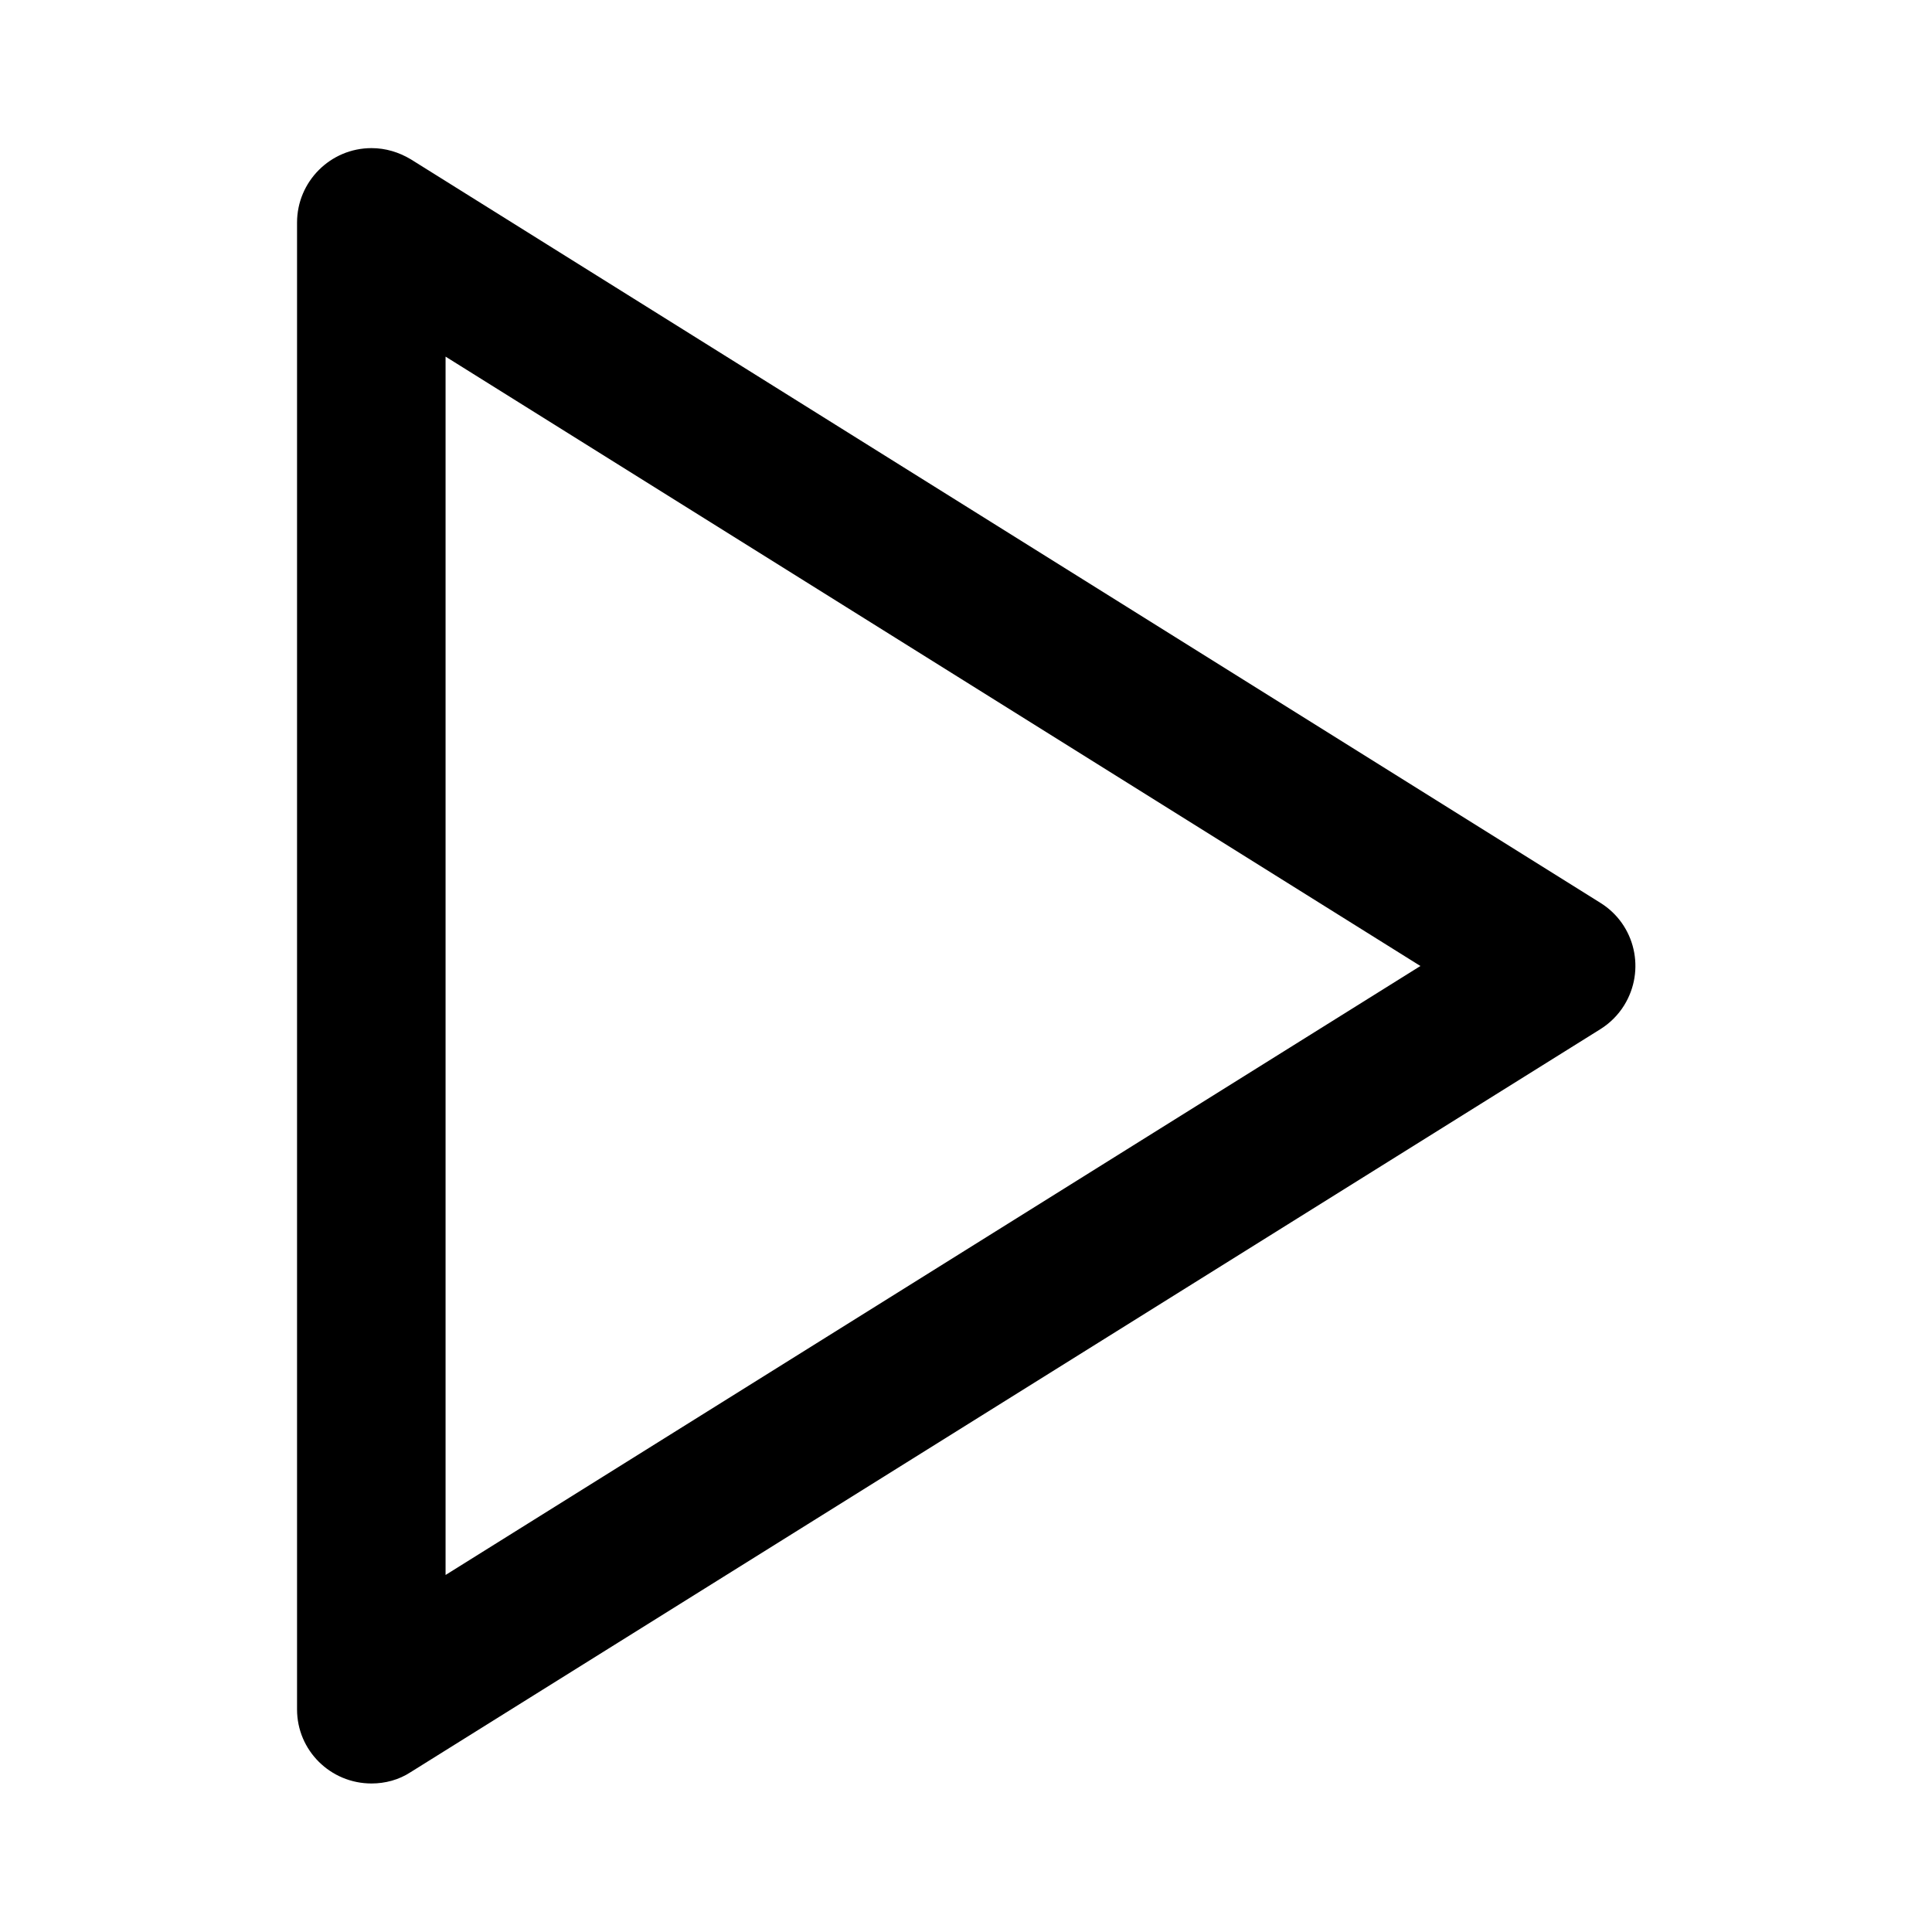
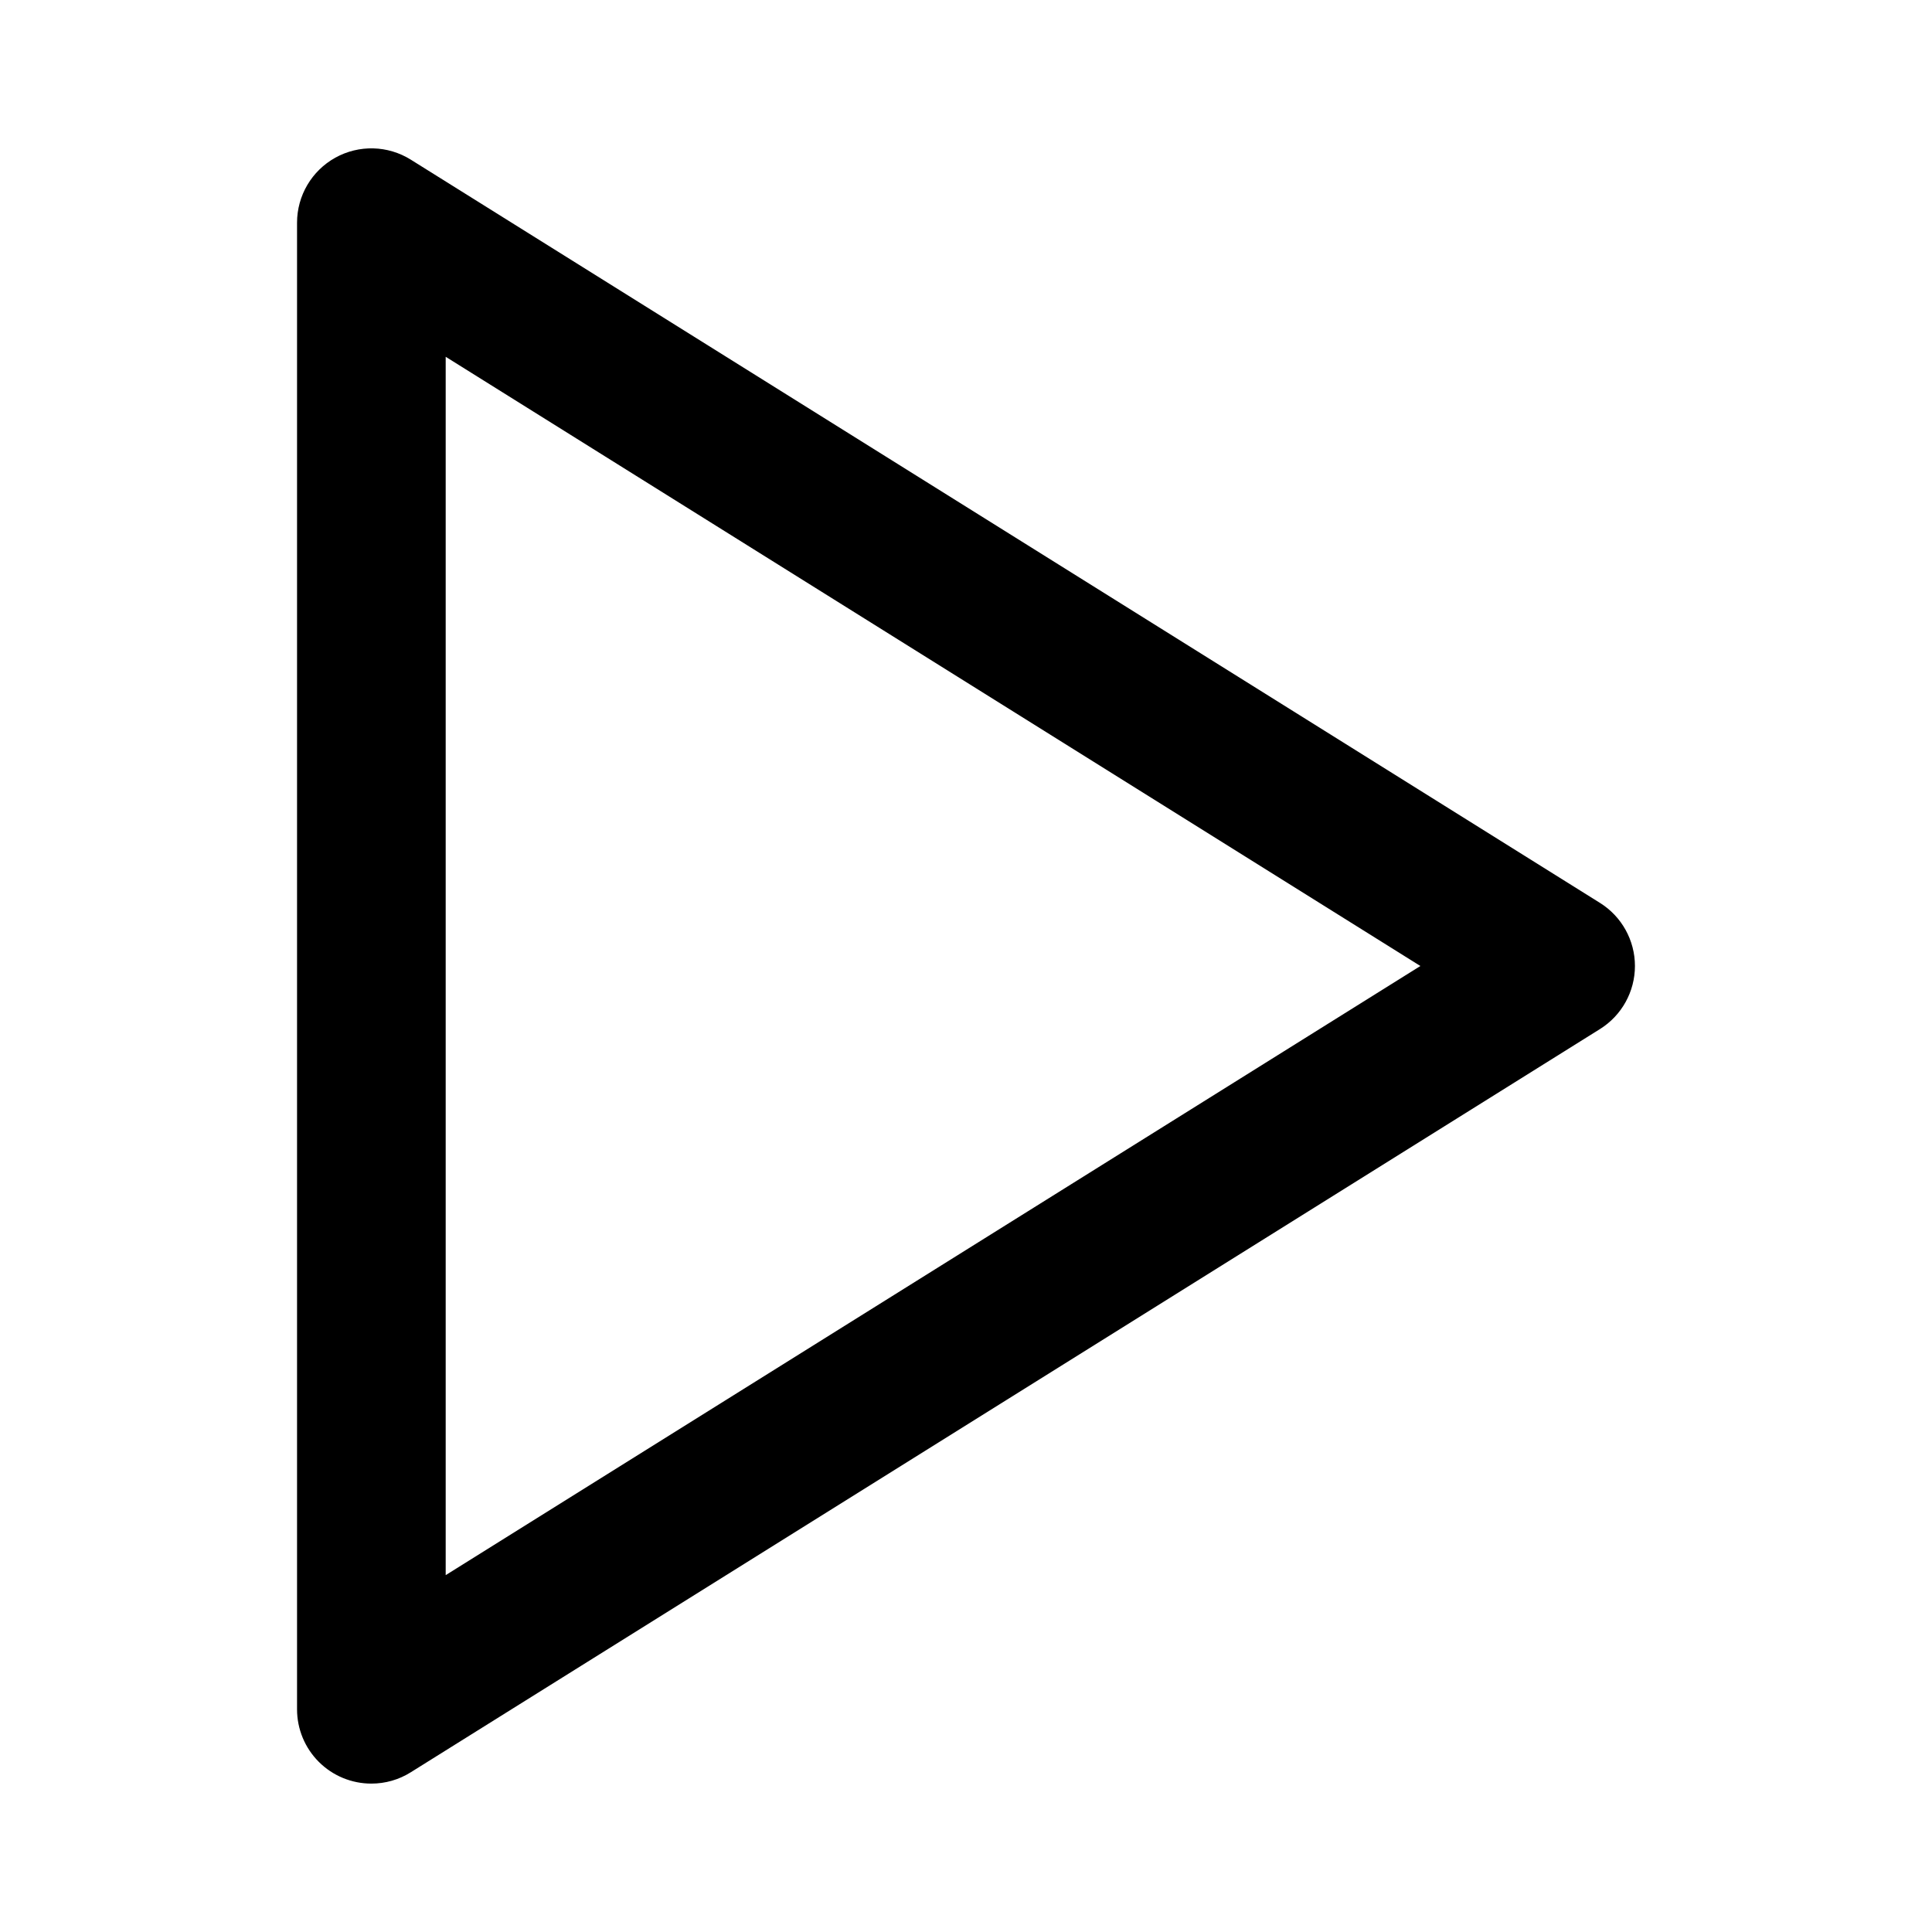
- <svg xmlns="http://www.w3.org/2000/svg" version="1.1" id="Calque_1" x="0px" y="0px" viewBox="0 0 480 480" style="enable-background:new 0 0 480 480;" xml:space="preserve">
-   <g>
-     <g id="ds44-icons">
-       <g id="play">
-         <g id="Tracé_1089">
-           <path d="M92.3,443.1c-10.2,0-18.5-8.2-18.5-18.4c0,0,0,0,0,0V55.3c0-10.2,8.3-18.5,18.5-18.5c3.5,0,6.8,1,9.8,2.8l295.5,184.7      c8.7,5.4,11.3,16.8,5.9,25.5c-1.5,2.4-3.5,4.4-5.9,5.9L102,440.3C99.1,442.2,95.7,443.1,92.3,443.1z M110.7,88.6v302.7      L352.9,240L110.7,88.6z" />
-         </g>
-       </g>
+ <svg xmlns="http://www.w3.org/2000/svg" id="ds44-icons" viewBox="0 0 480 480">
+   <g id="play">
+     <g id="Tracé_1089" data-name="Tracé 1089">
+       <path d="M92.26,443.13A18.45,18.45,0,0,1,73.8,424.67V55.32a18.47,18.47,0,0,1,28.25-15.66L397.52,224.33a18.48,18.48,0,0,1,0,31.33L102.05,440.32A18.32,18.32,0,0,1,92.26,443.13ZM110.73,88.64v302.7L352.89,240Z" />
    </g>
  </g>
</svg>
